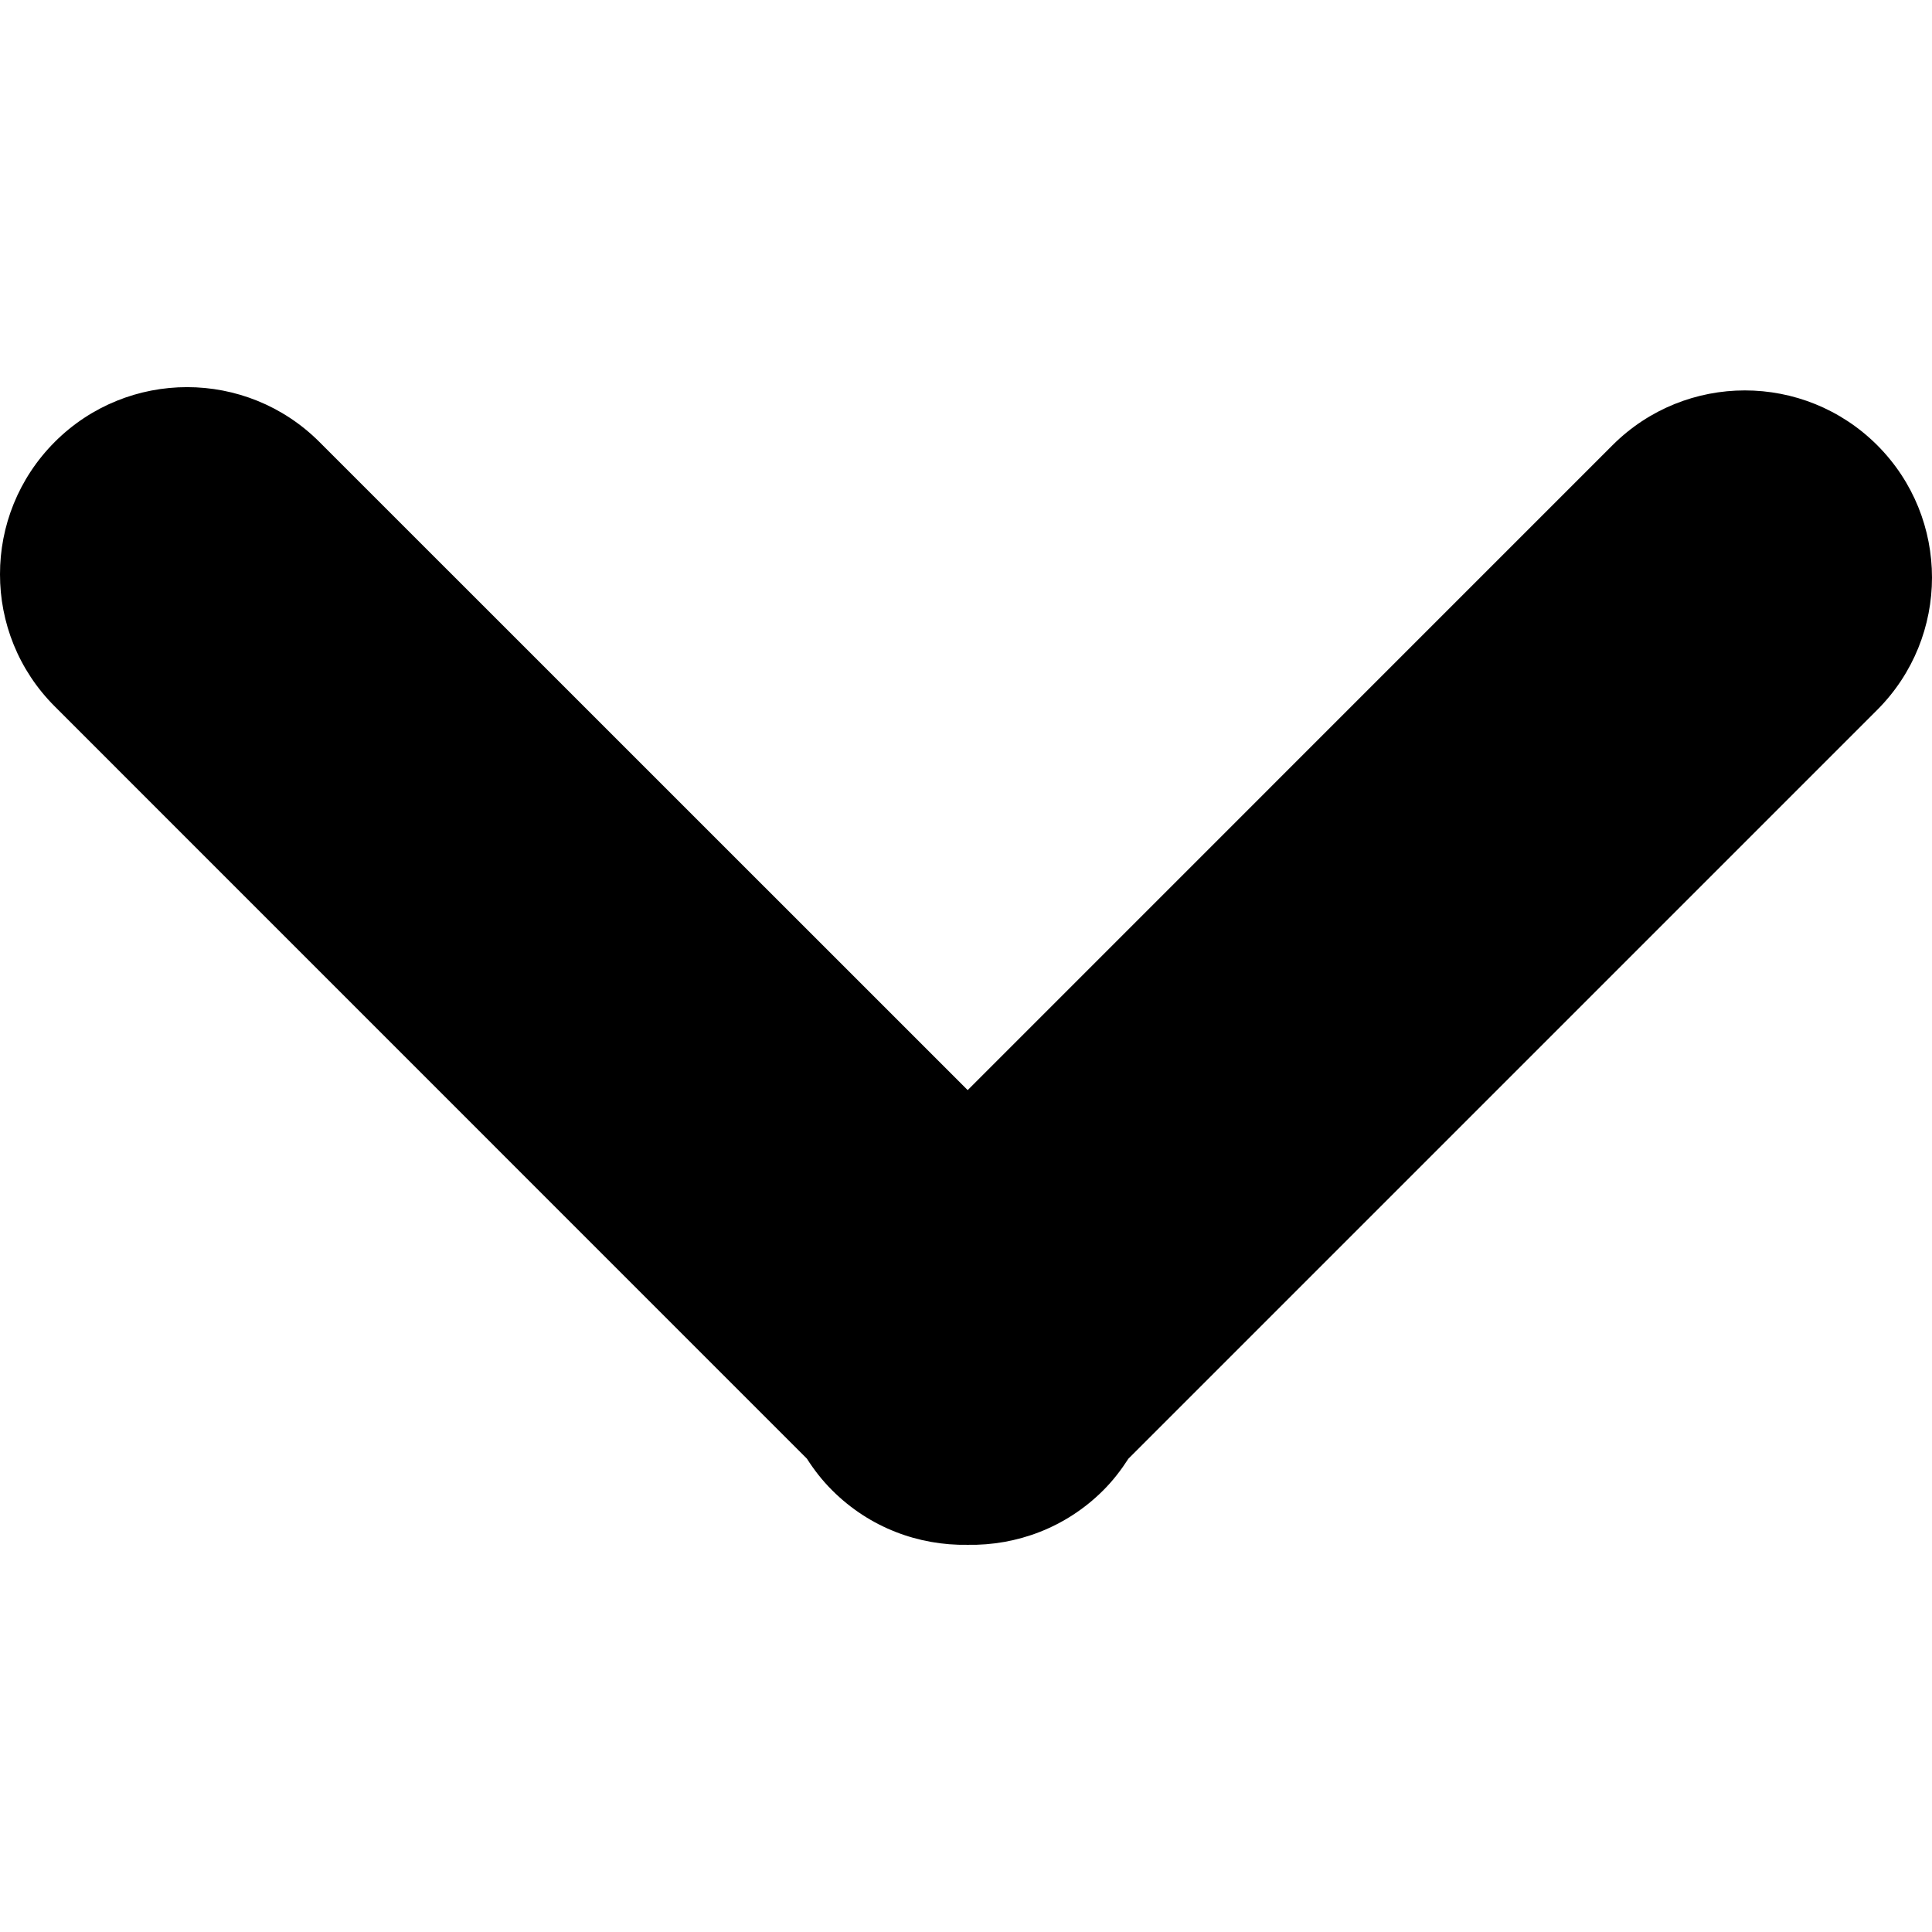
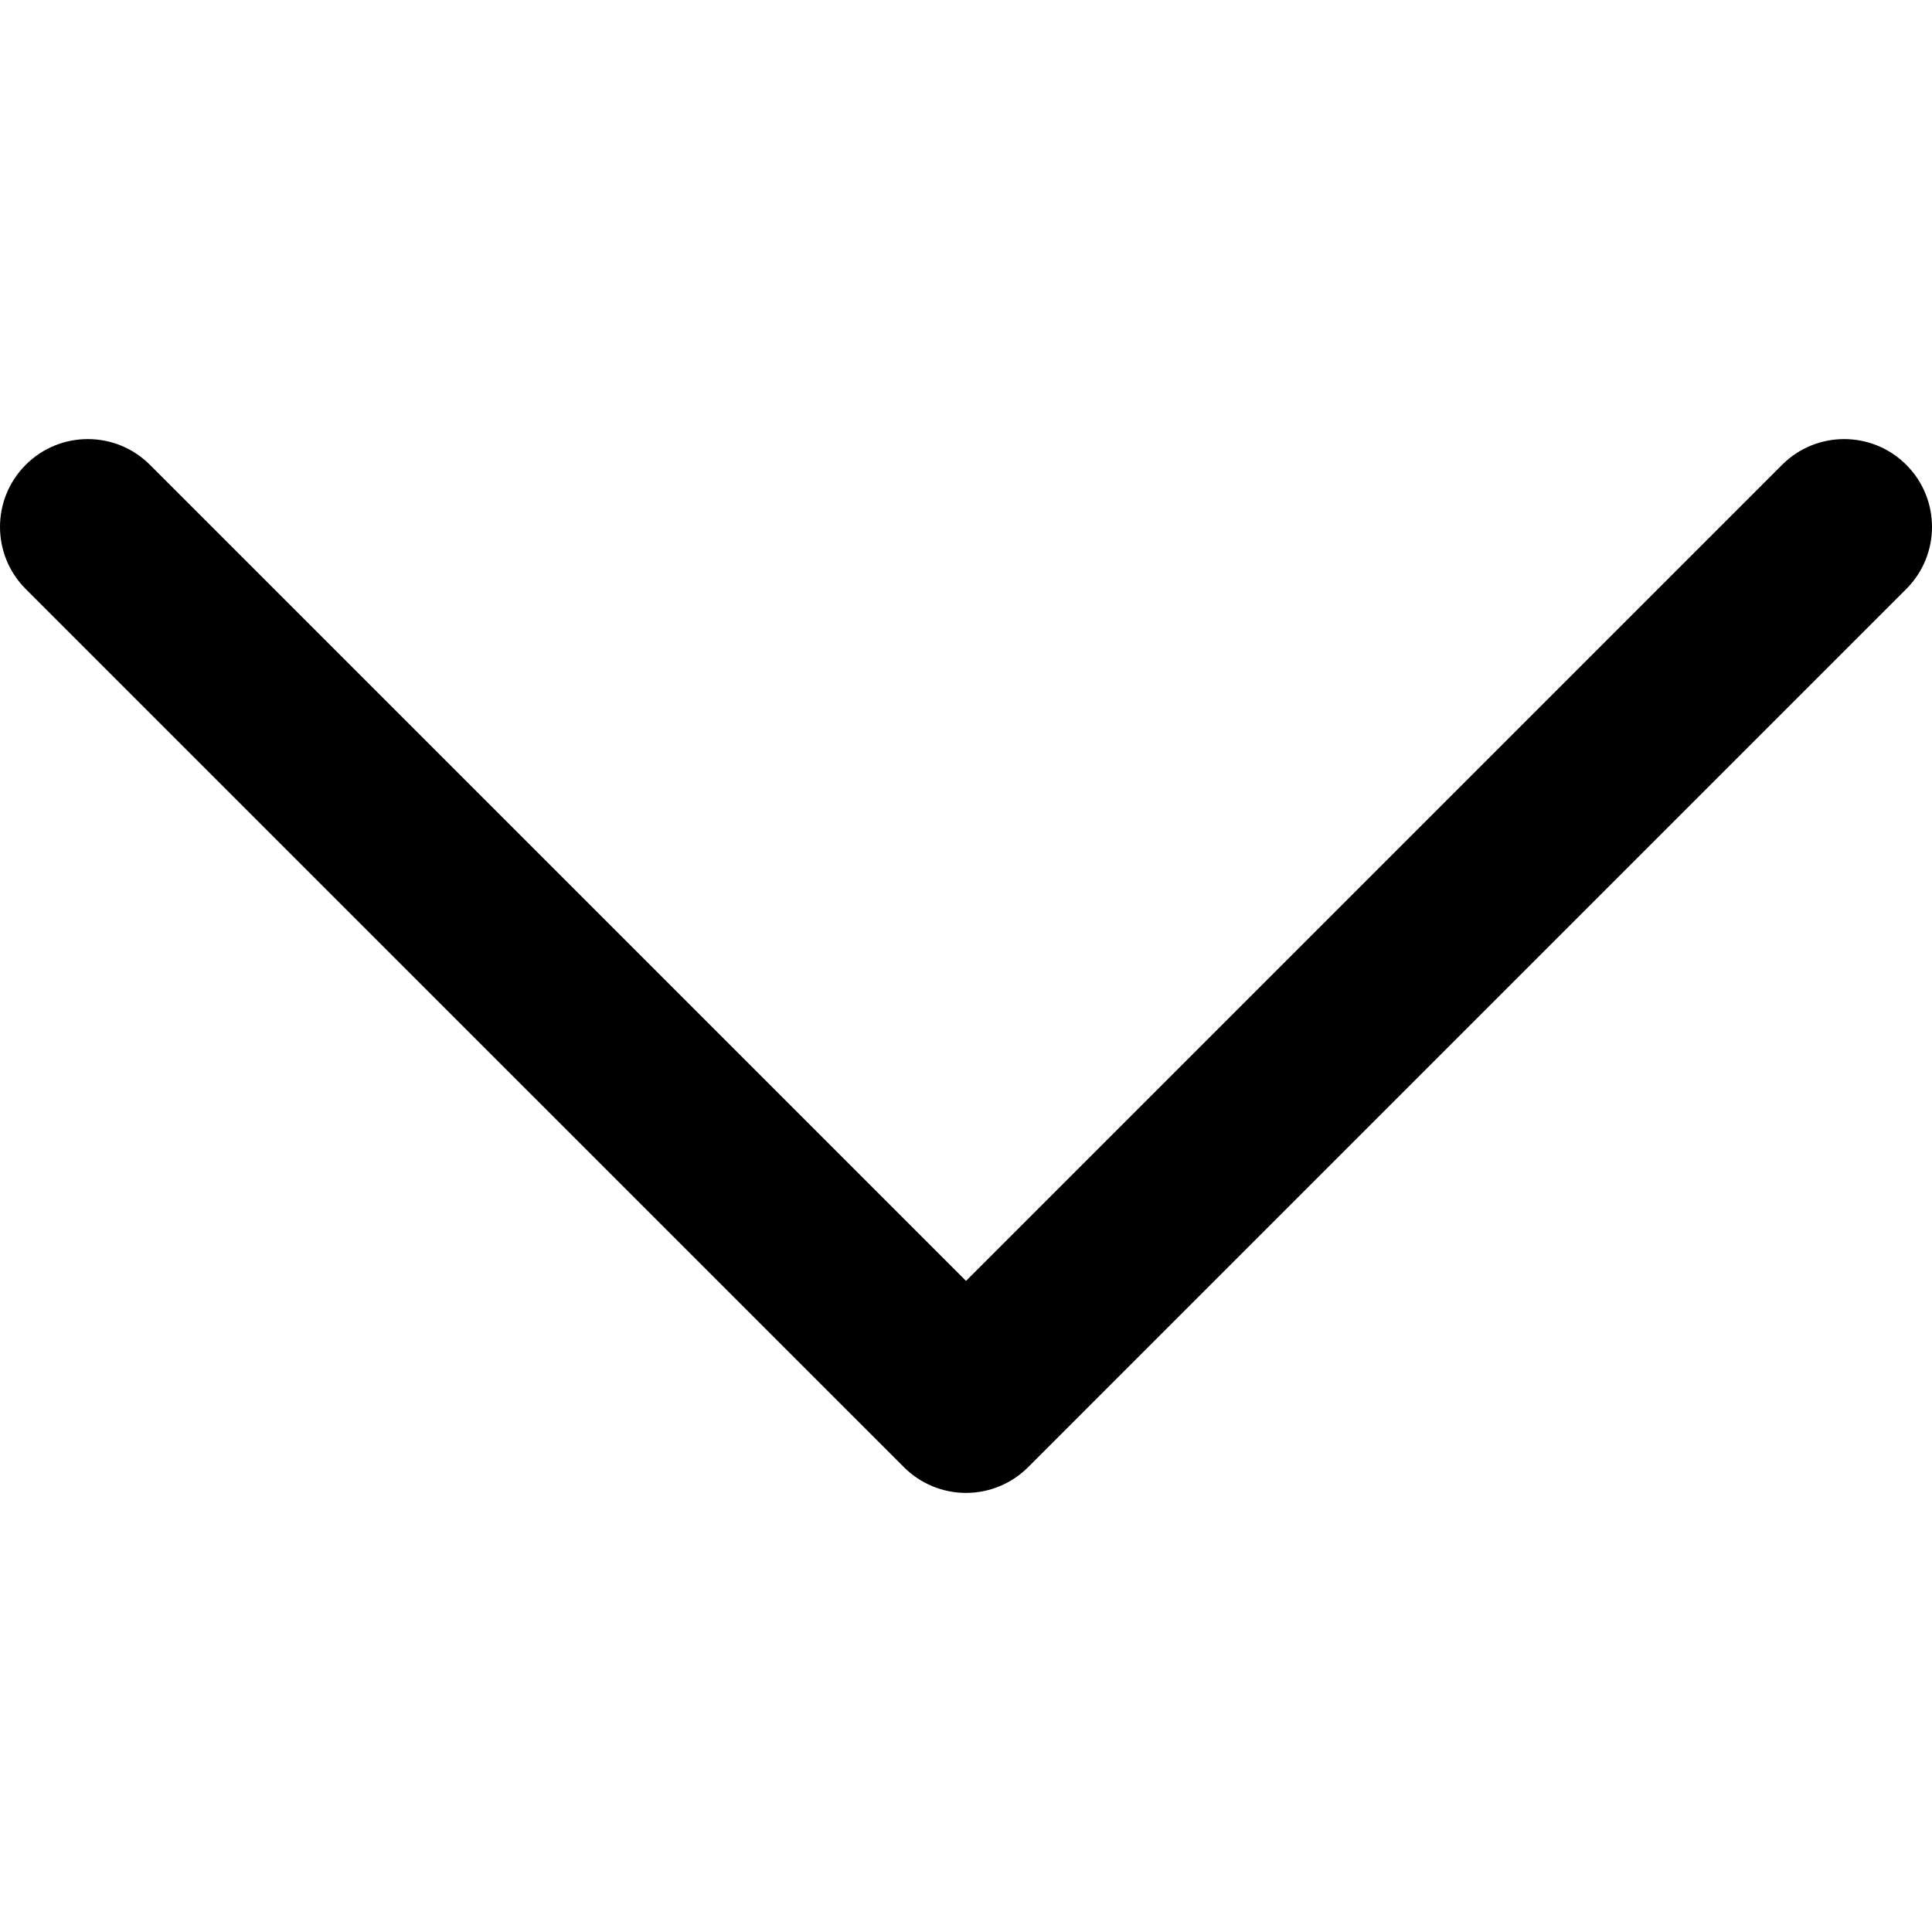
- <svg xmlns="http://www.w3.org/2000/svg" version="1.1" id="Capa_1" x="0px" y="0px" viewBox="0 0 55.751 55.751" style="enable-background:new 0 0 55.751 55.751;" xml:space="preserve">
-   <g>
-     <path d="M31.836,43.006c0.282-0.281,0.518-0.59,0.725-0.912L54.17,20.485c2.107-2.109,2.109-5.528,0-7.638   c-2.109-2.107-5.527-2.109-7.638,0l-18.608,18.61L9.217,12.753c-2.109-2.108-5.527-2.109-7.637,0   C0.527,13.809-0.002,15.19,0,16.571c-0.002,1.382,0.527,2.764,1.582,3.816l21.703,21.706c0.207,0.323,0.445,0.631,0.729,0.913   c1.078,1.078,2.496,1.597,3.91,1.572C29.336,44.604,30.758,44.084,31.836,43.006z" />
-   </g>
+ <svg xmlns="http://www.w3.org/2000/svg" version="1.1" id="Layer_1" x="0px" y="0px" viewBox="0 0 330 330" style="enable-background:new 0 0 330 330;" xml:space="preserve">
+   <path id="XMLID_225_" d="M325.607,79.393c-5.857-5.857-15.355-5.858-21.213,0.001l-139.39,139.393L25.607,79.393  c-5.857-5.857-15.355-5.858-21.213,0.001c-5.858,5.858-5.858,15.355,0,21.213l150.004,150c2.813,2.813,6.628,4.393,10.606,4.393  s7.794-1.581,10.606-4.394l149.996-150C331.465,94.749,331.465,85.251,325.607,79.393z" />
  <g>
</g>
  <g>
</g>
  <g>
</g>
  <g>
</g>
  <g>
</g>
  <g>
</g>
  <g>
</g>
  <g>
</g>
  <g>
</g>
  <g>
</g>
  <g>
</g>
  <g>
</g>
  <g>
</g>
  <g>
</g>
  <g>
</g>
</svg>
